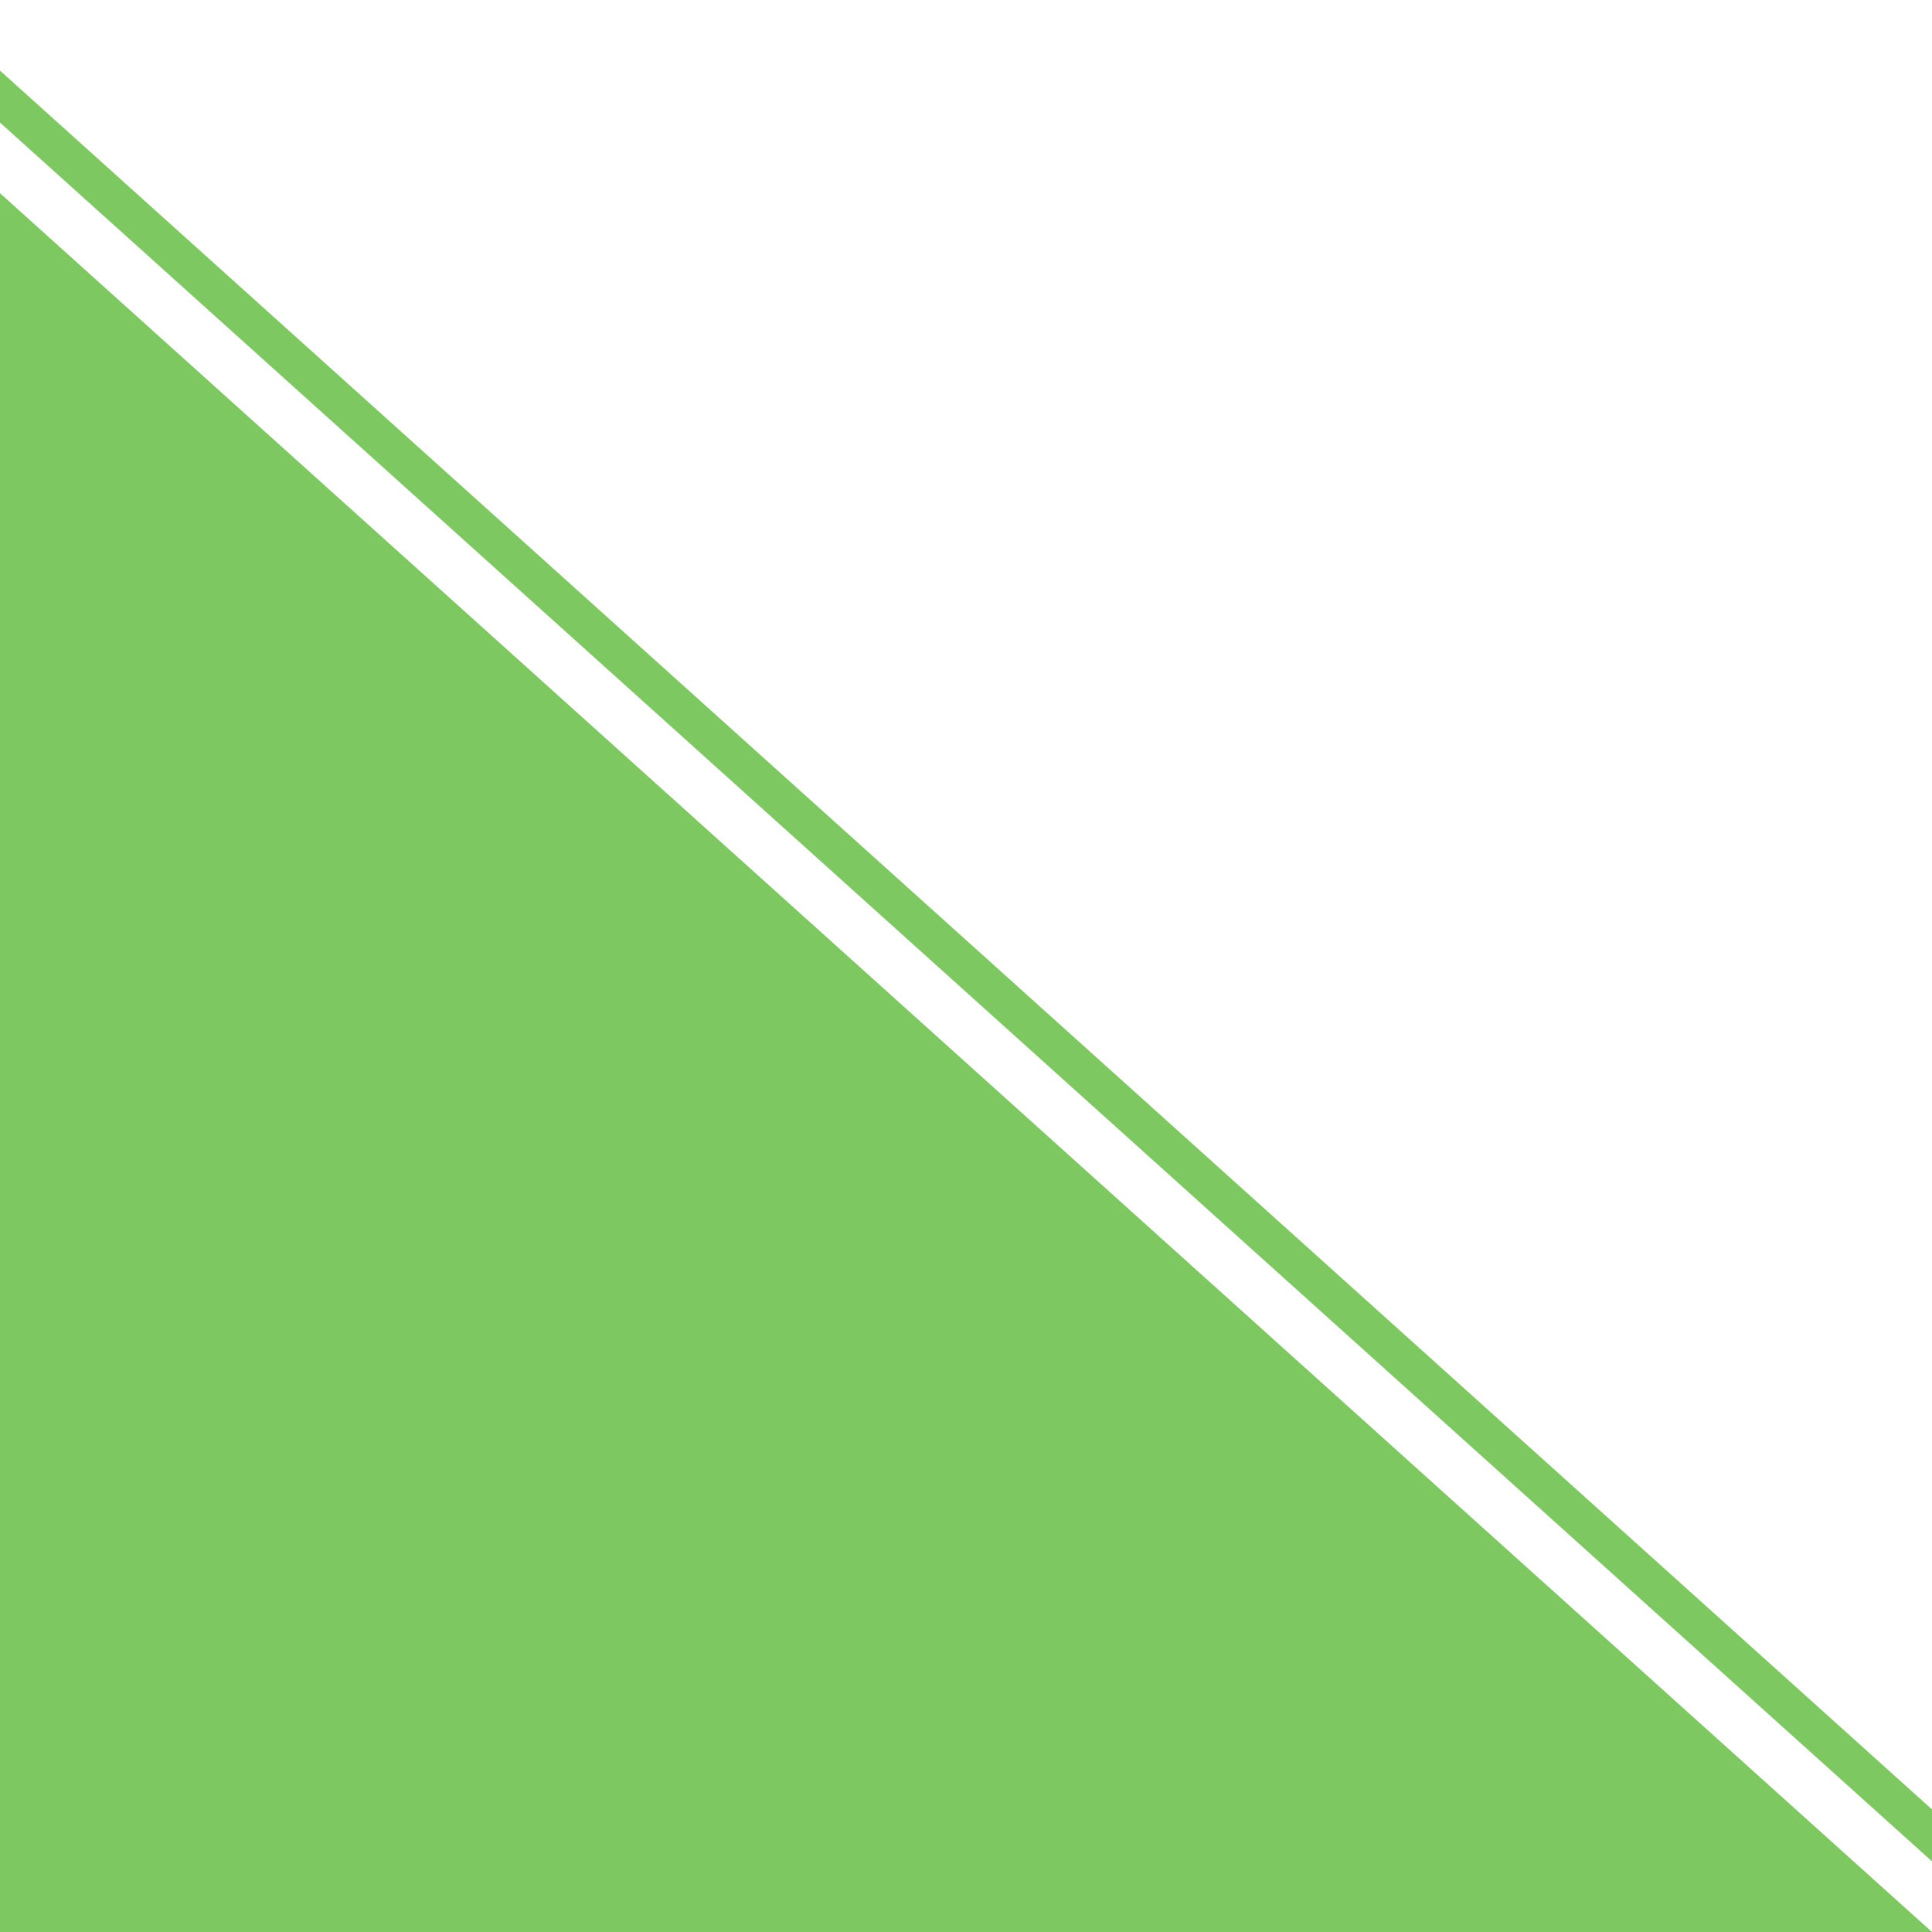
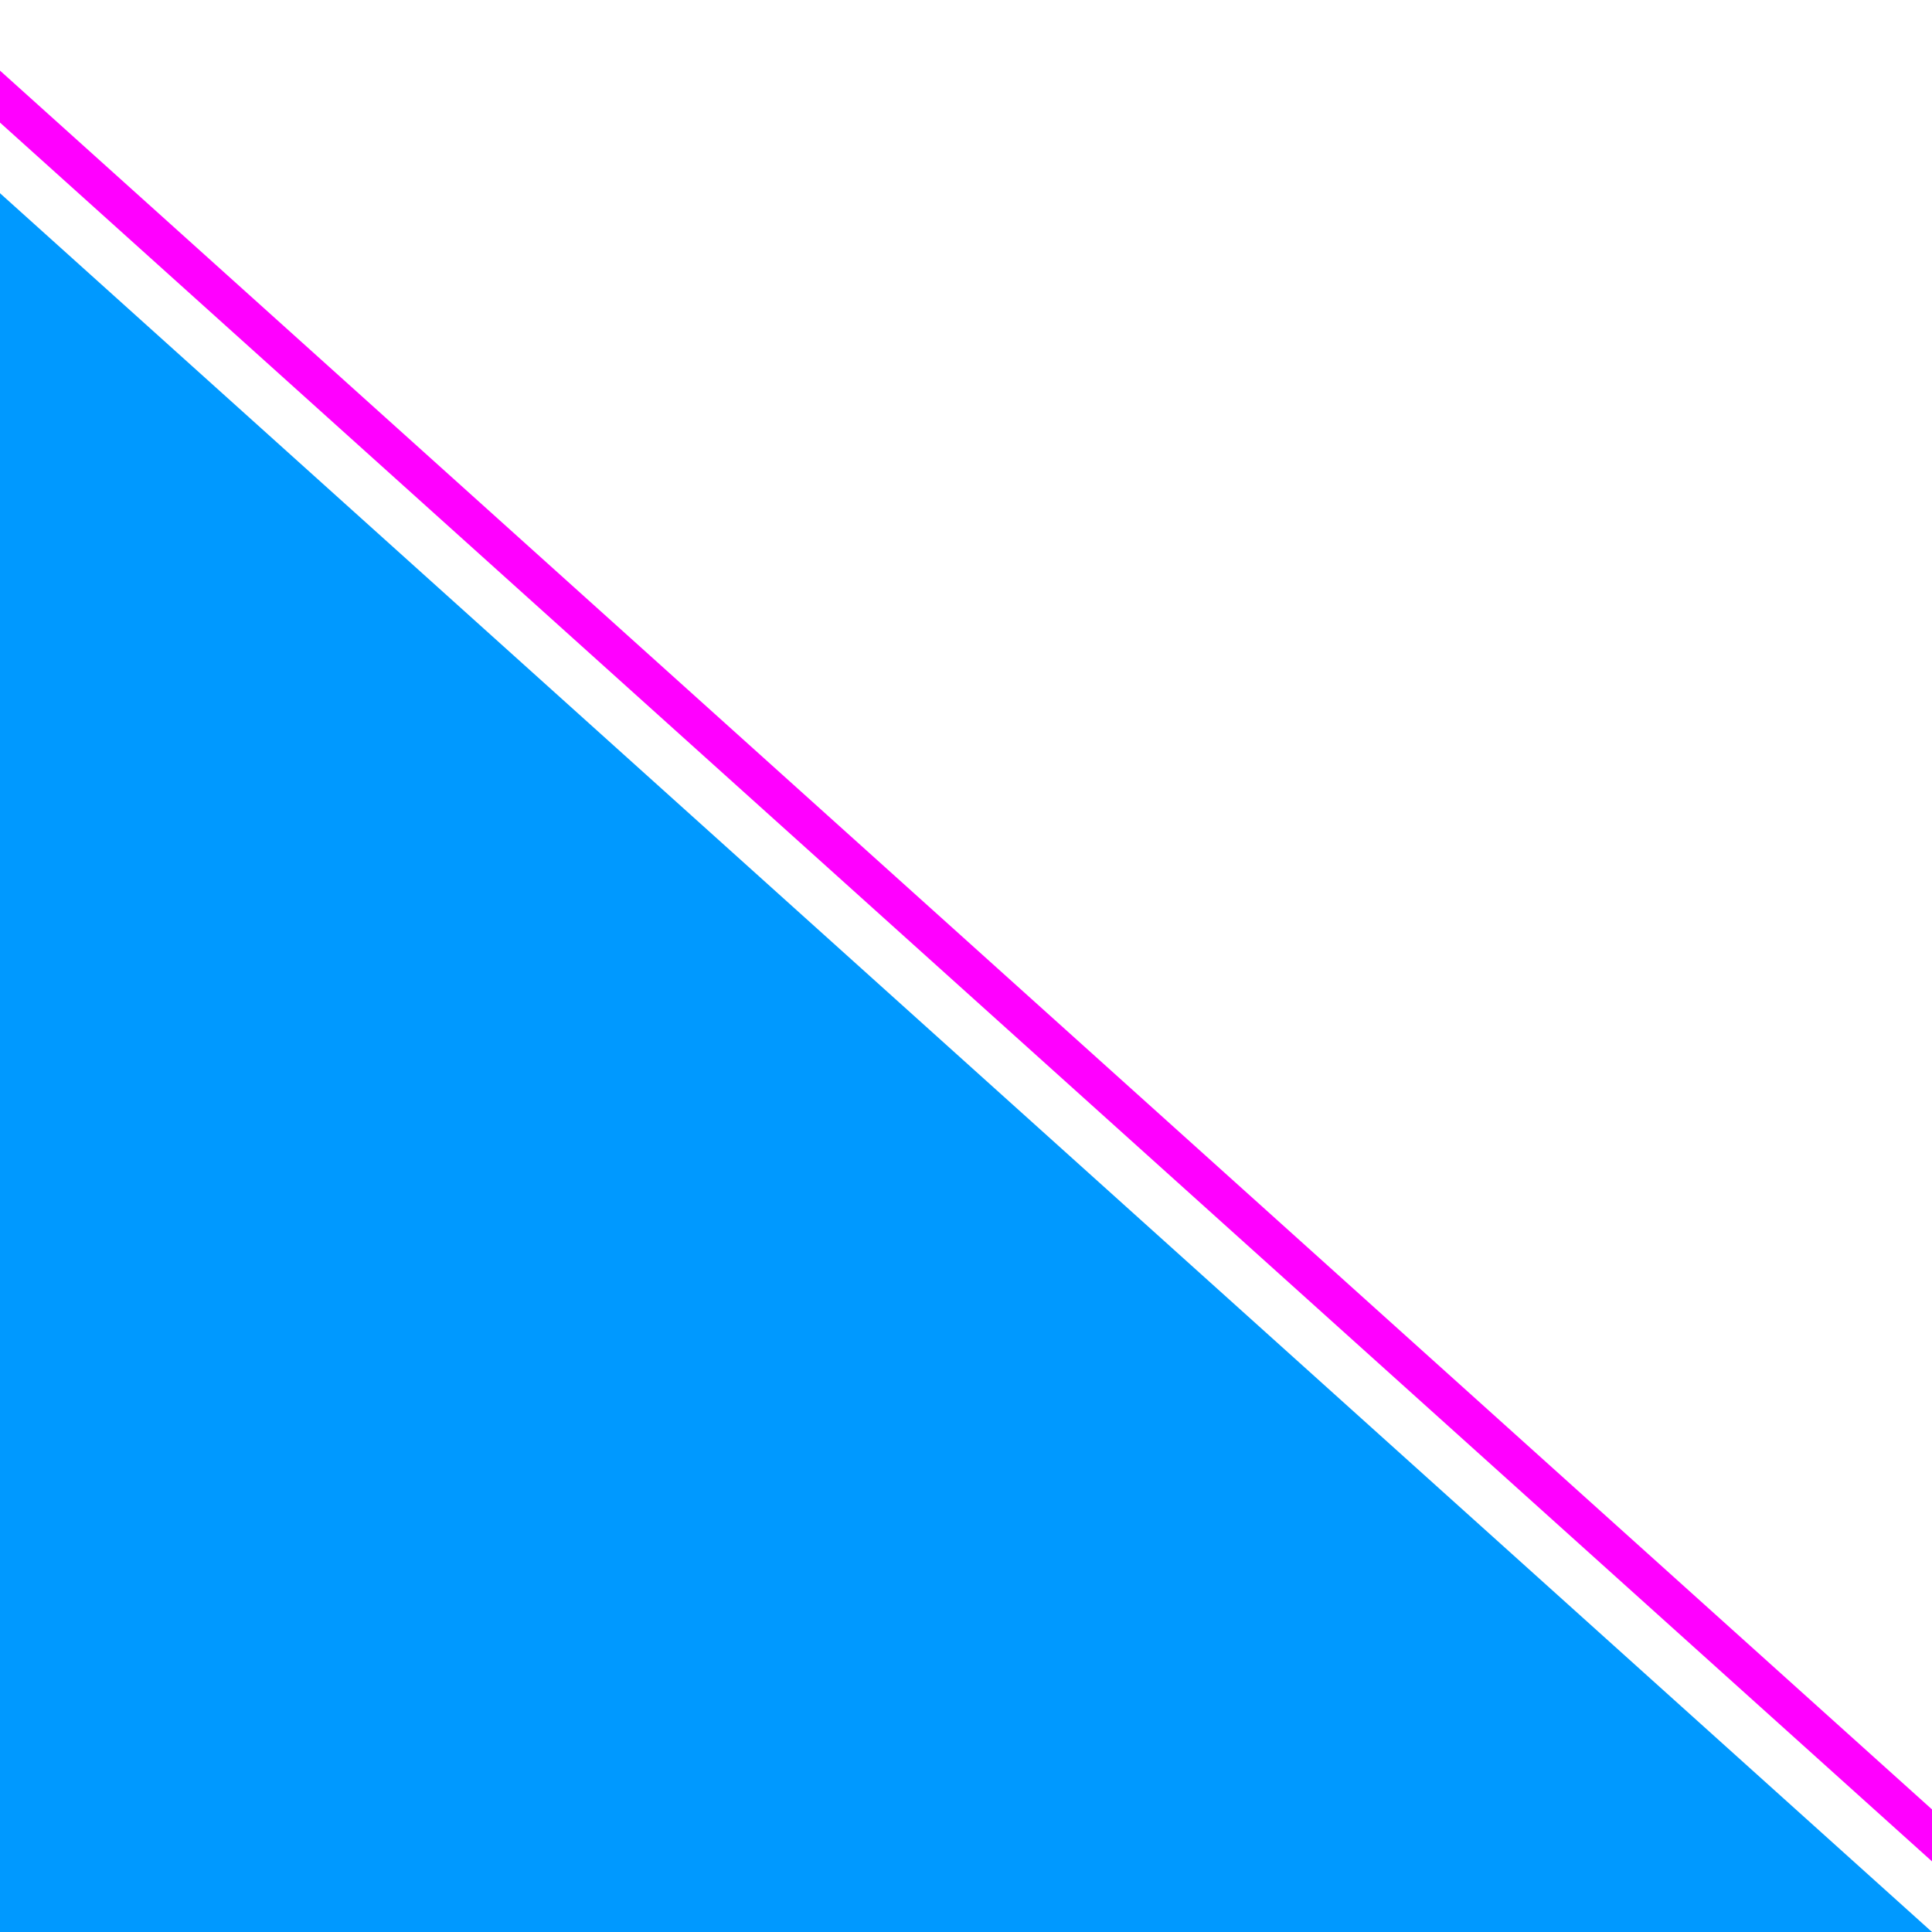
<svg xmlns="http://www.w3.org/2000/svg" width="100" height="100" version="1.1" viewBox="0 0 100 100" preserveAspectRatio="none">
-   <path d="M 0,10 100,100 0,100 Z" fill="#7ec861" />
-   <path d="M 0,5 100, 95 " fill="none" stroke="#7ec861" stroke-width="2" stroke-linecap="square" />
+   <path d="M 0,10 100,100 0,100 Z" fill="#0099ff" />
+   <path d="M 0,5 100, 95 " fill="none" stroke="#ff00ff" stroke-width="2" stroke-linecap="square" />
</svg>
